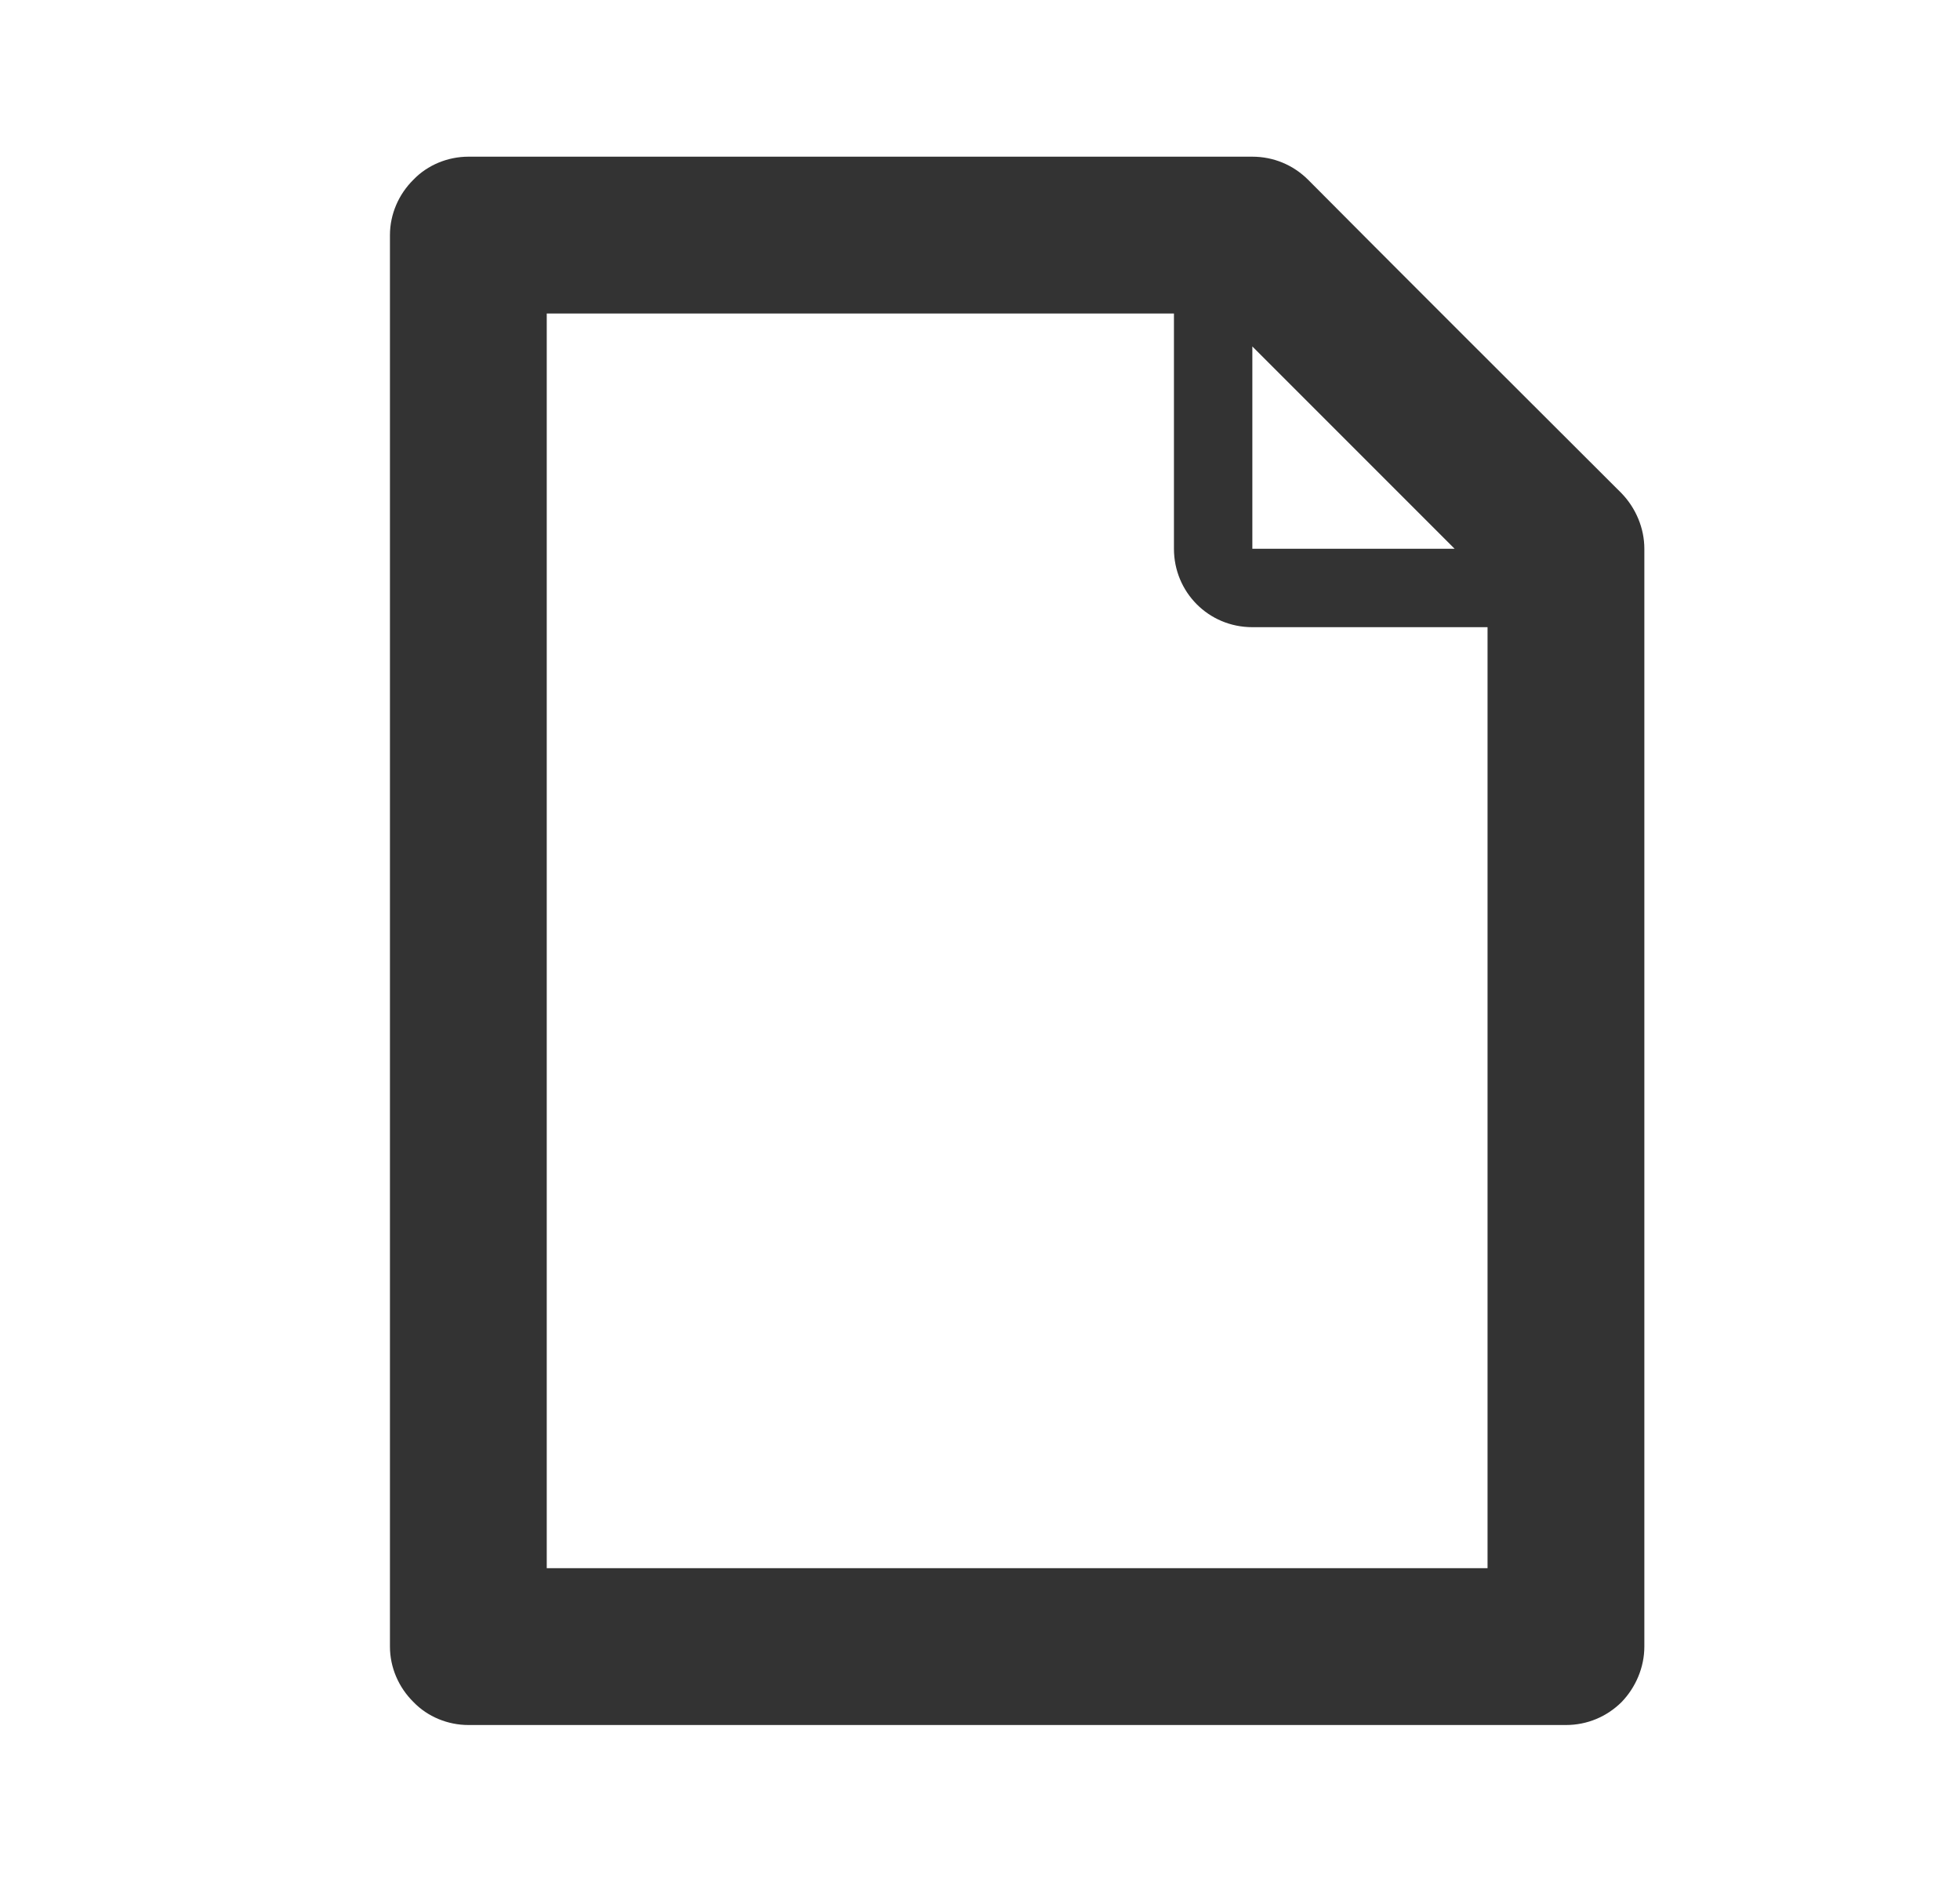
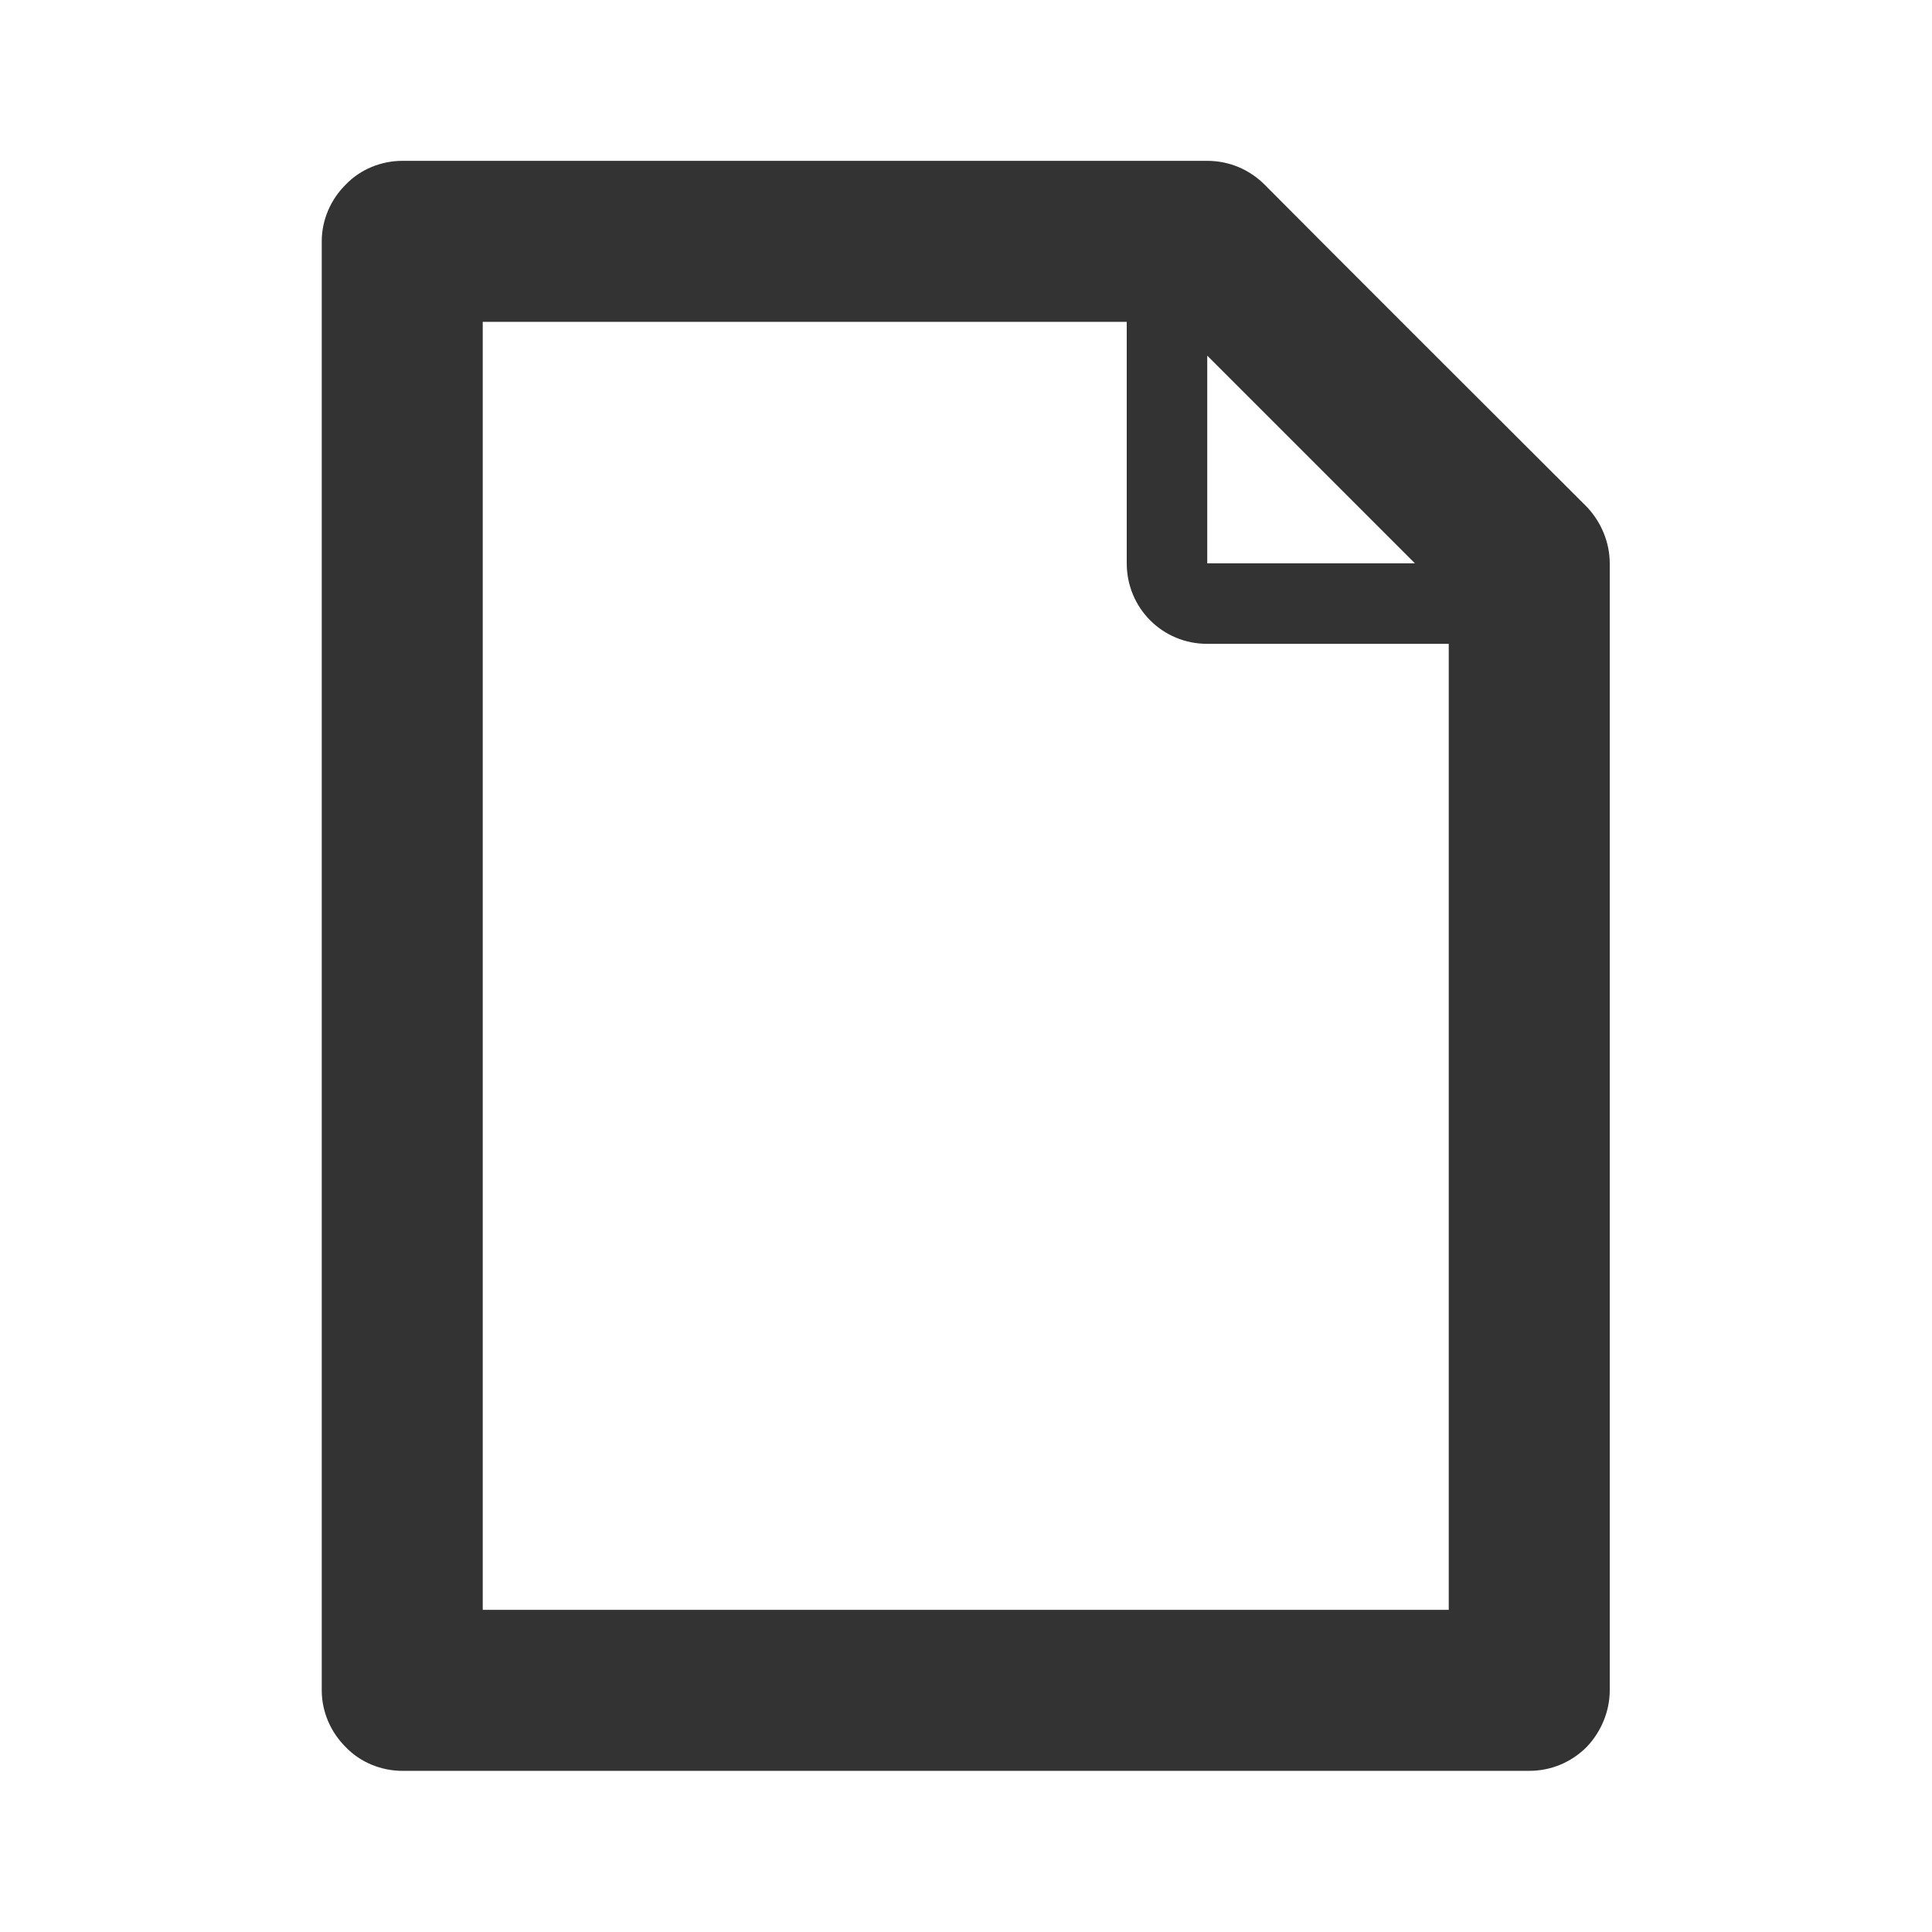
- <svg xmlns="http://www.w3.org/2000/svg" width="25px" height="24px" version="1.1" xml:space="preserve" style="fill-rule:evenodd;clip-rule:evenodd;stroke-linejoin:round;stroke-miterlimit:1.414;">
-   <g transform="matrix(1,0,0,1,-770,-984)">
-     <g id="object.regular.emptyDocument" transform="matrix(0.800768,0,0,0.984948,770.977,984)">
+ <svg xmlns="http://www.w3.org/2000/svg" width="24px" height="24px" version="1.1" xml:space="preserve" style="fill-rule:evenodd;clip-rule:evenodd;stroke-linejoin:round;stroke-miterlimit:1.414;">
+   <g transform="matrix(1,0,0,1,-771,-984)">
+     <g id="object.regular.emptyDocument" transform="matrix(0.800768,0,0,0.984948,771,984)">
      <rect x="0" y="0" width="29.971" height="24.367" style="fill:none;" />
      <g transform="matrix(1.2488,0,0,1.01528,-1305,-779.737)">
        <path d="M1049,771C1049,770.735 1049.11,770.48 1049.3,770.293C1049.48,770.105 1049.74,770 1050,770C1052.4,770 1058.37,770 1060,770C1060.27,770 1060.52,770.105 1060.71,770.293C1061.53,771.12 1063.88,773.466 1064.71,774.293C1064.89,774.48 1065,774.735 1065,775C1065,777.033 1065,785.98 1065,789C1065,789.265 1064.89,789.52 1064.71,789.707C1064.52,789.895 1064.27,790 1064,790C1061.13,790 1052.88,790 1050,790C1049.74,790 1049.48,789.895 1049.3,789.707C1049.11,789.52 1049,789.265 1049,789C1049,785.586 1049,774.414 1049,771ZM1059,772L1051,772L1051,788L1063,788L1063,776C1063,776 1061.18,776 1060,776C1059.44,776 1059,775.552 1059,775C1059,773.815 1059,772 1059,772ZM1060,772.42L1060,775L1062.58,775L1060,772.42Z" style="fill:rgb(51,51,51);" />
      </g>
    </g>
  </g>
</svg>
